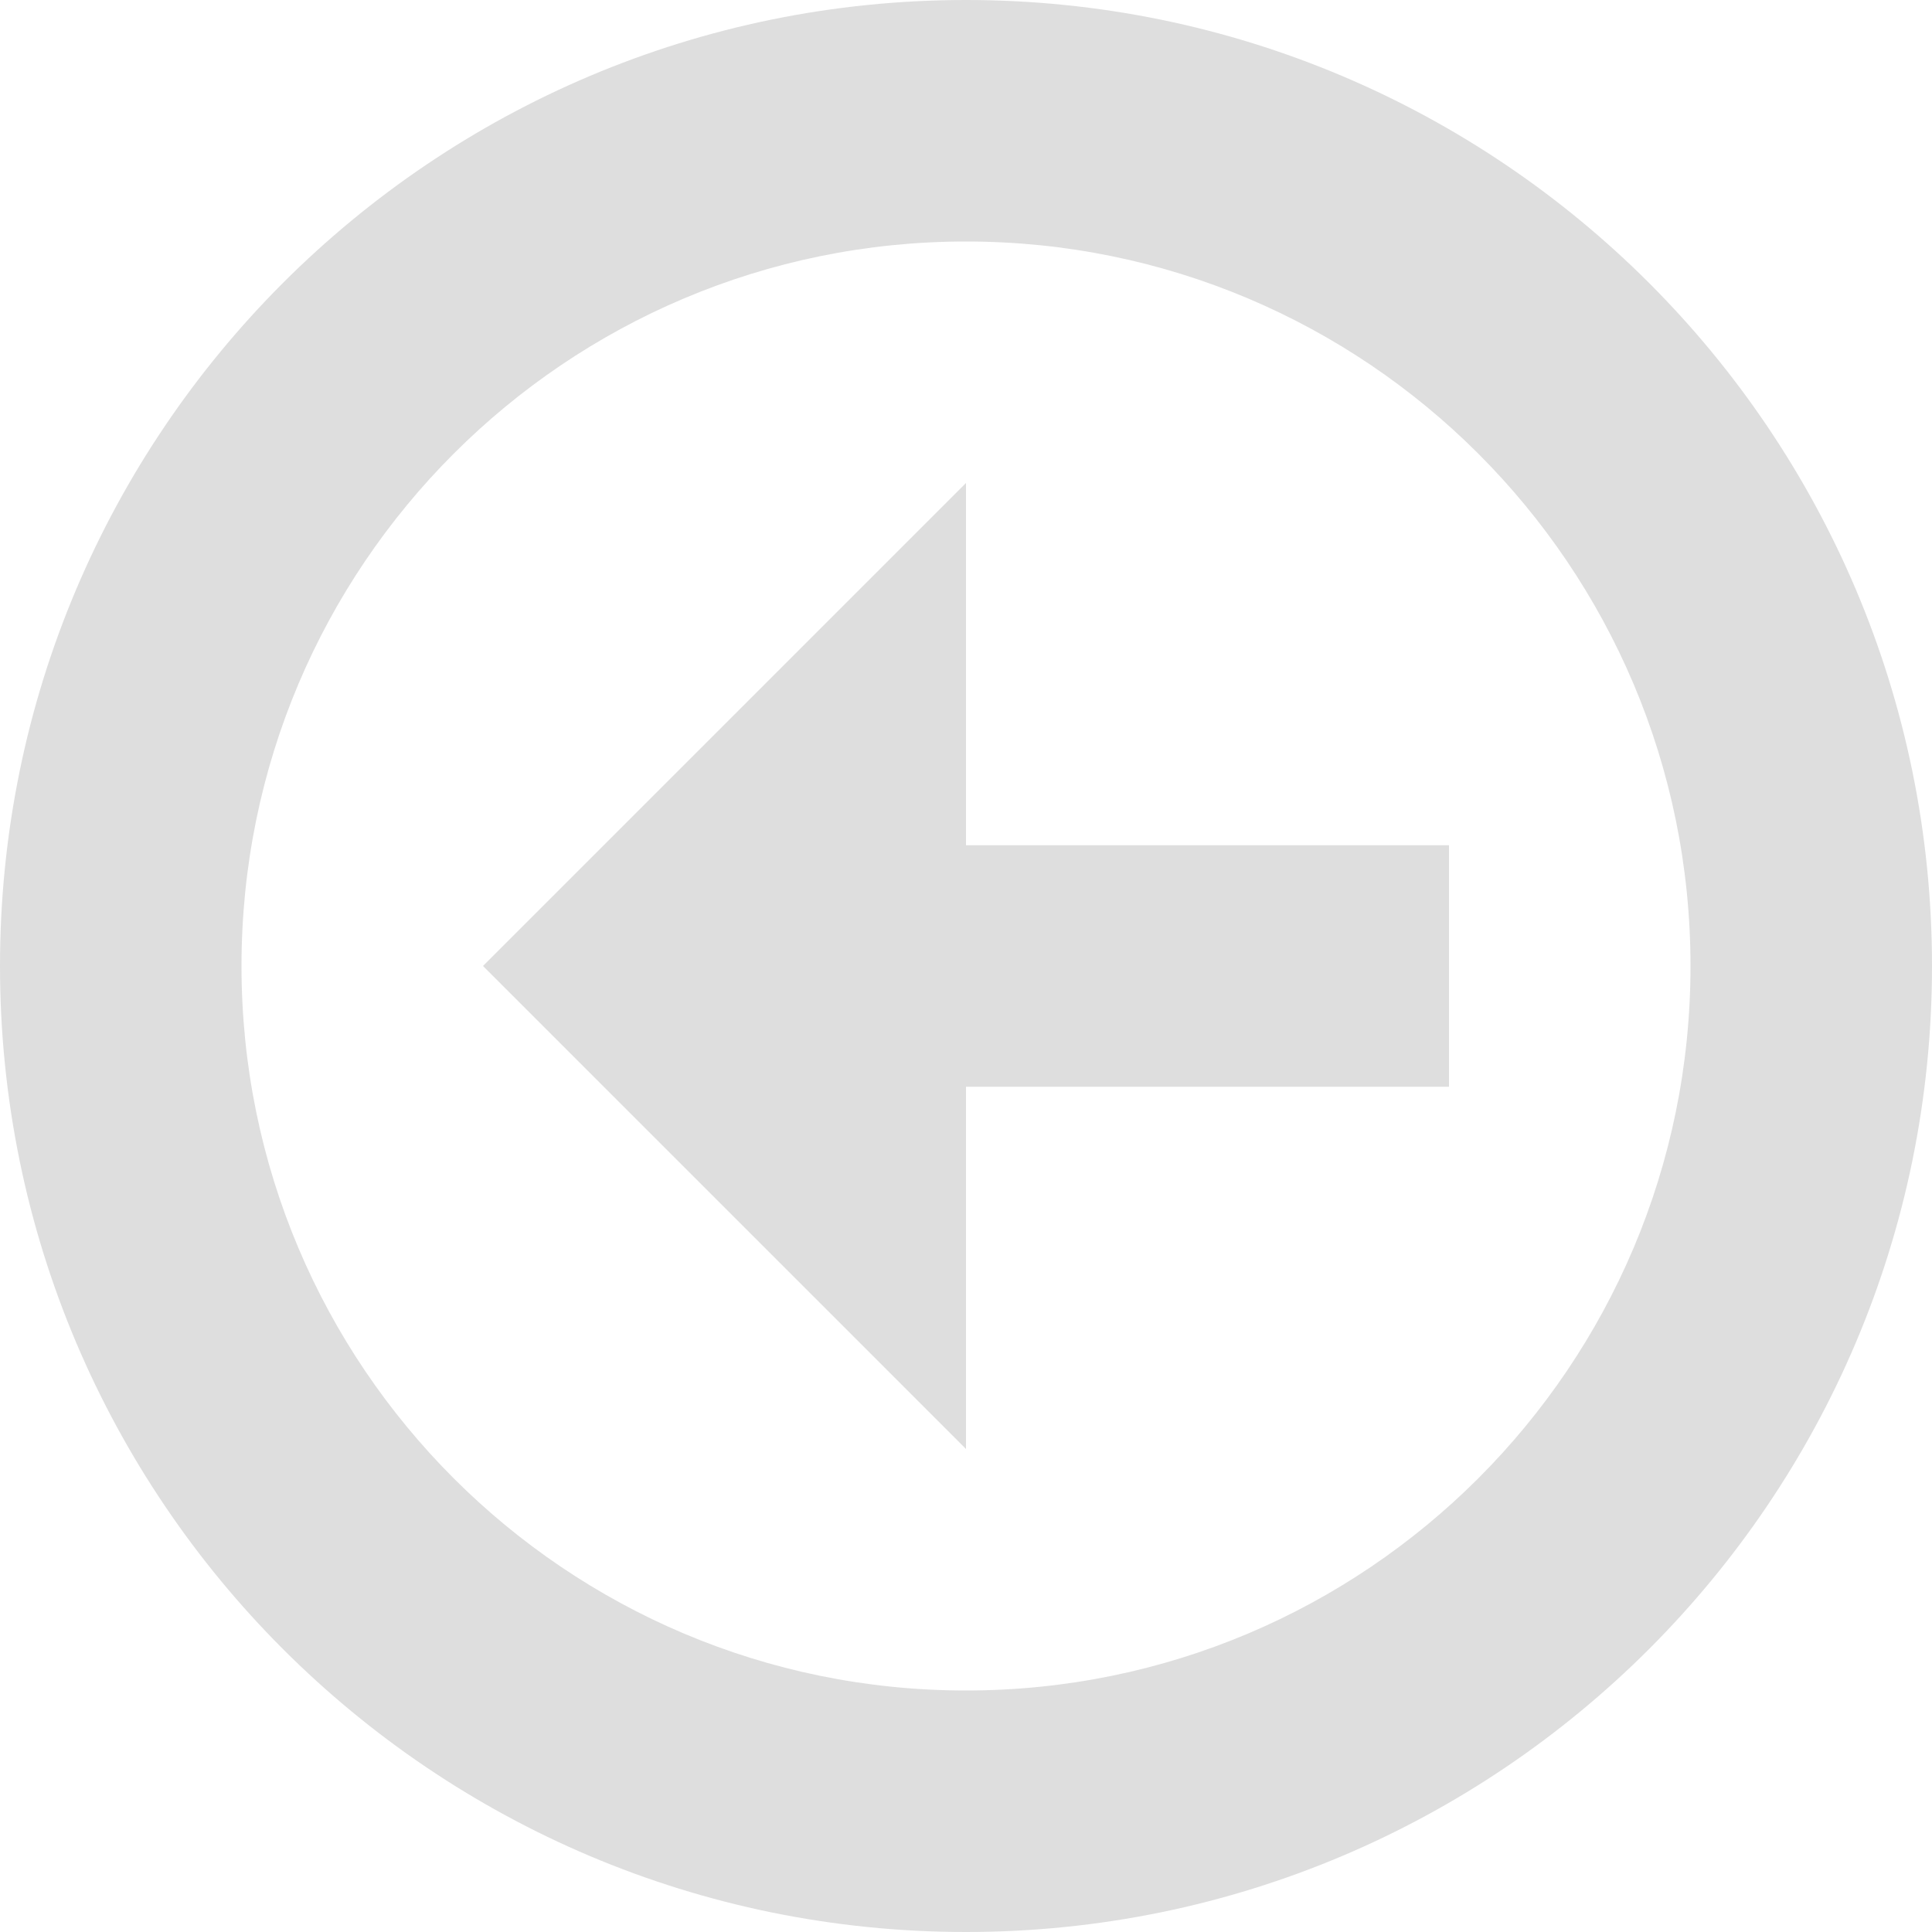
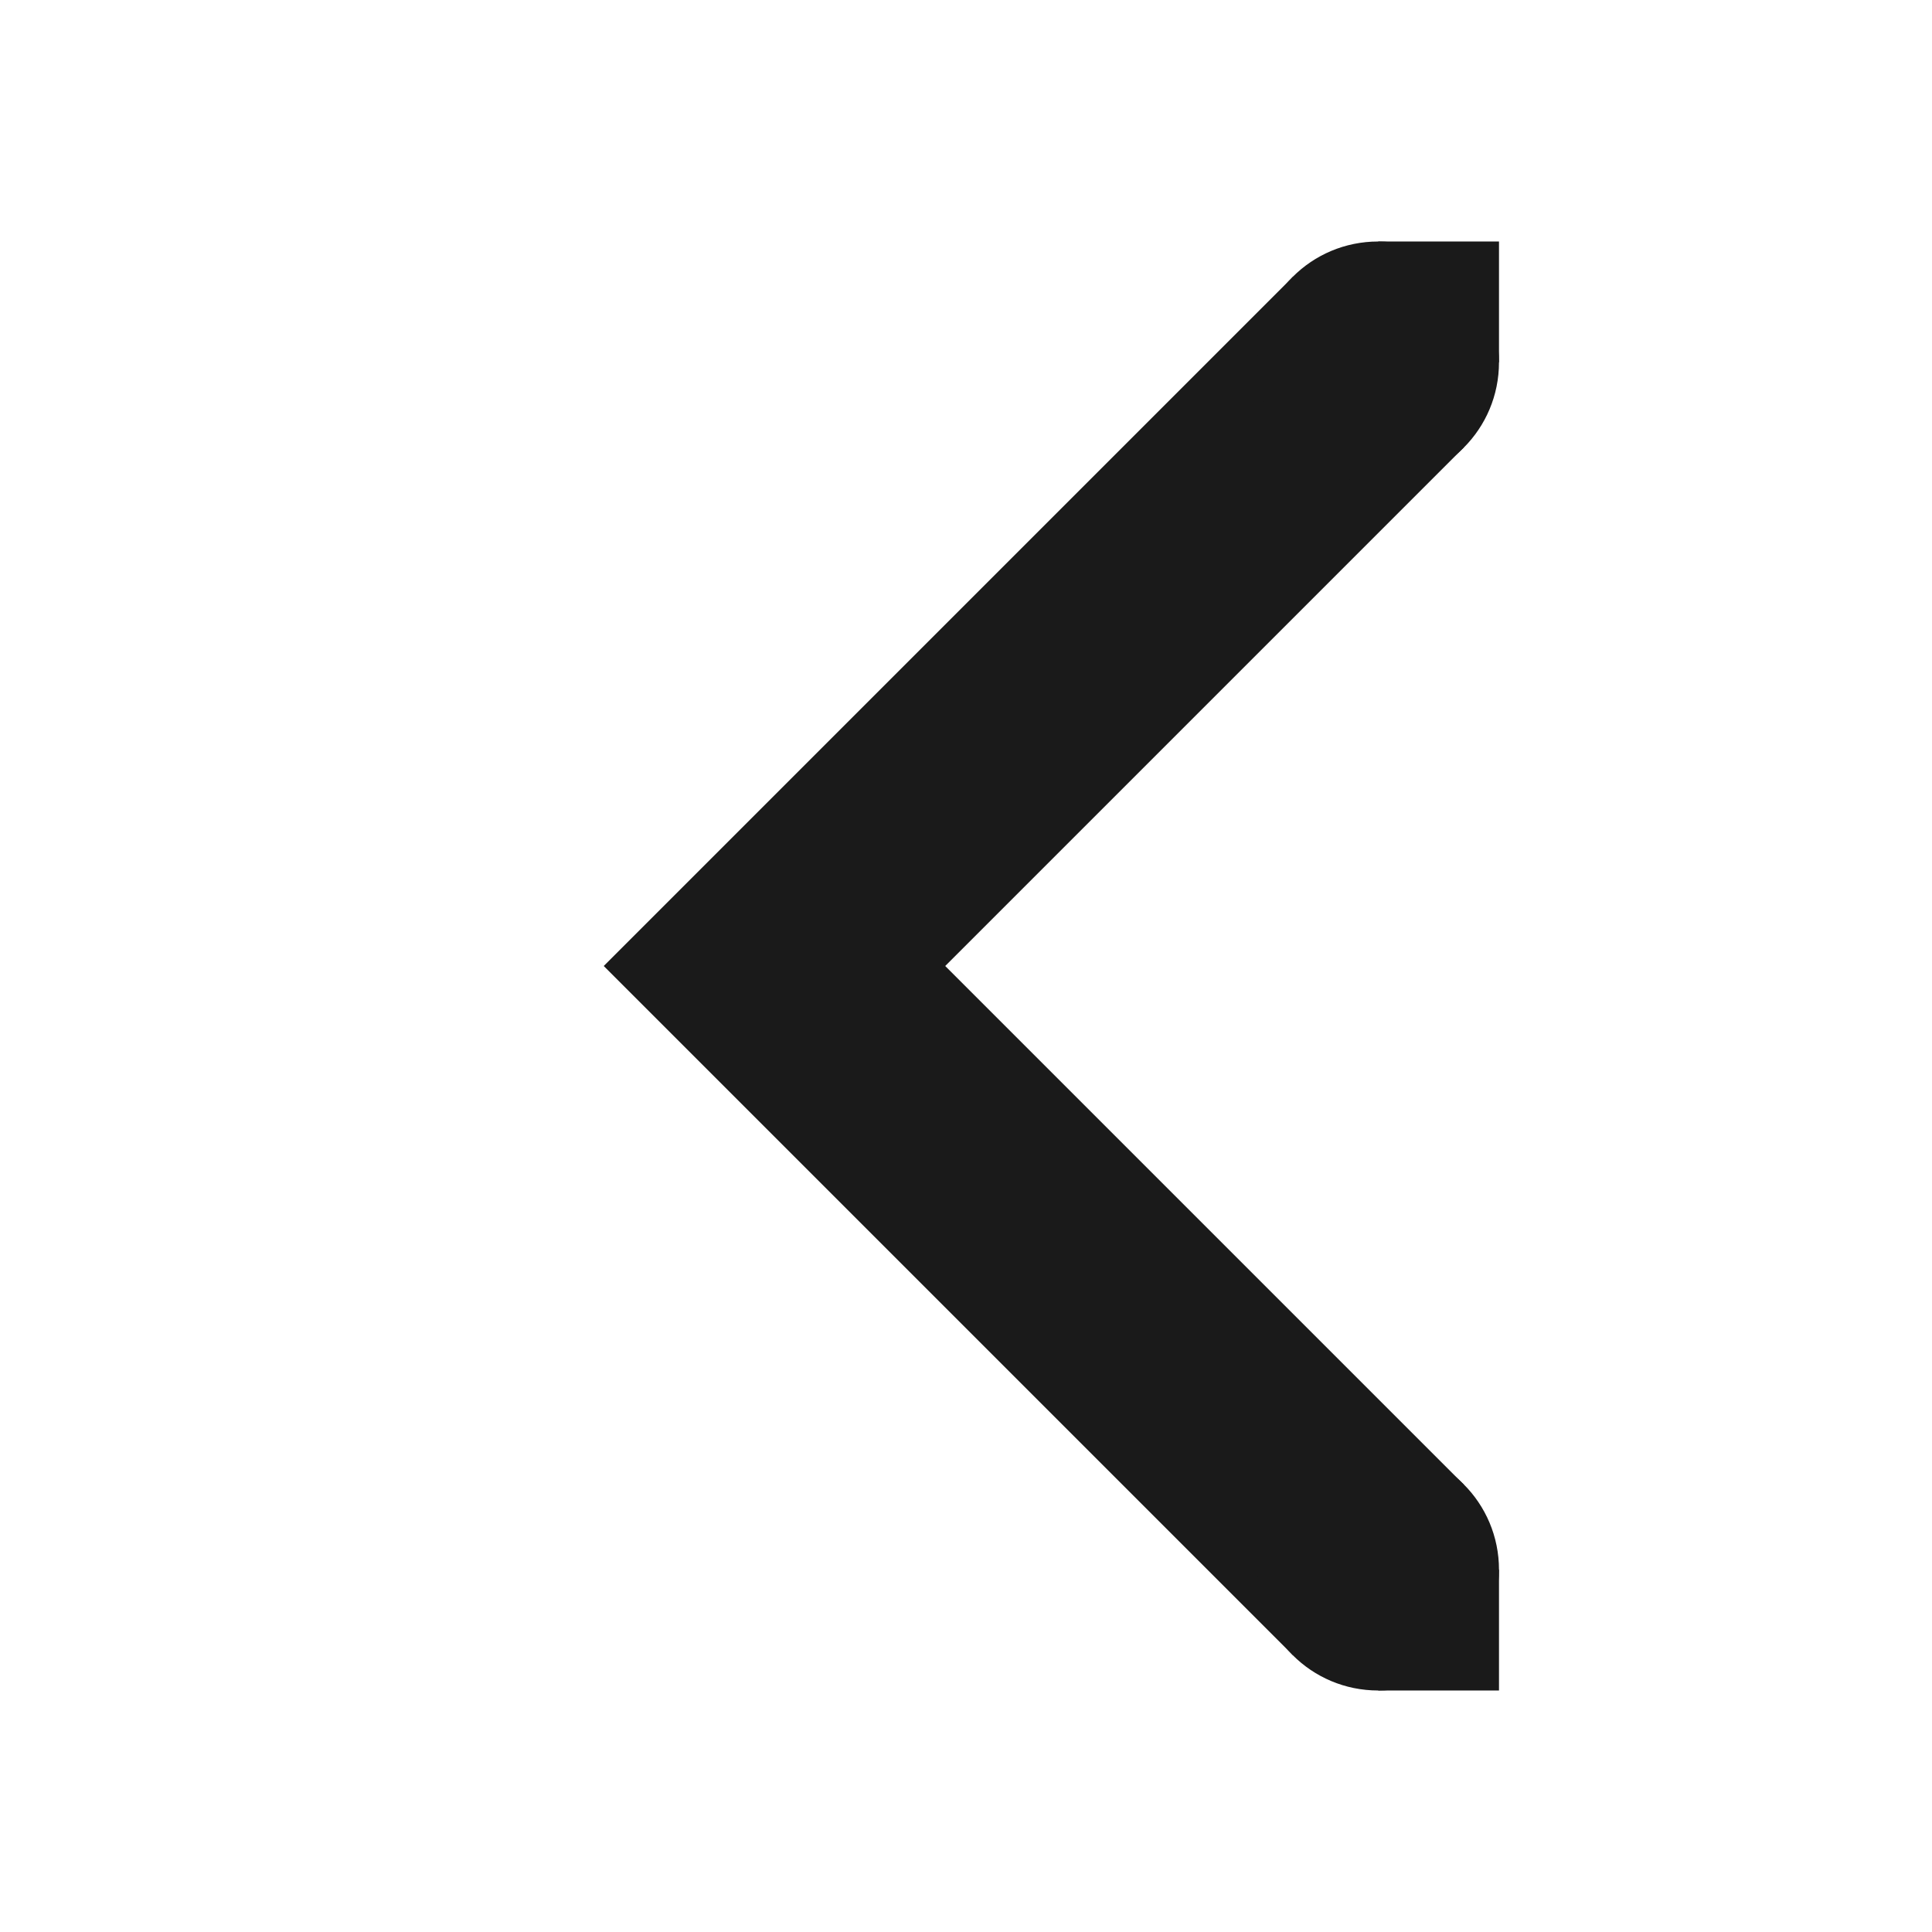
- <svg xmlns="http://www.w3.org/2000/svg" viewBox="0 0 16 16" id="svg2" version="1.1" width="100%" height="100%">
-   <defs id="defs12" />
-   <g style="color:#bebebe;fill:#dedede;fill-opacity:1" id="g4" transform="matrix(0,1,-1,0,16,0)">
-     <path d="M 8,0 C 3.582,0 0,3.582 0,8 c 0,4.418 3.582,8 8,8 4.418,0 8,-3.582 8,-8 C 16,3.582 12.418,0 8,0 z m 0,2 c 3.314,0 6,2.686 6,6 0,3.314 -2.686,6 -6,6 C 4.686,14 2,11.314 2,8 2,4.686 4.686,2 8,2 z" id="path6" style="fill:#dedede;fill-opacity:1" />
-     <path d="M 7,4 7,8 4,8 8,12 12,8 9,8 9,4 z" id="path8" style="fill:#dedede;fill-opacity:1" />
+ <svg xmlns="http://www.w3.org/2000/svg" height="16" width="16">
+   <g fill="#1a1a1a" transform="matrix(-1 0 0 1 17.414 0)">
+     <path d="m6.707 2.293-1.414 1.414 4.293 4.293-4.293 4.293 1.414 1.414 5.707-5.707z" />
+     <path d="m6 13h-1v1h1zm0-11h-1v1h1z" />
+     <path d="m6 2c-.554 0-1 .446-1 1s.446 1 1 1 1-.446 1-1-.446-1-1-1zm0 10c-.554 0-1 .446-1 1s.446 1 1 1 1-.446 1-1-.446-1-1-1z" />
  </g>
</svg>
